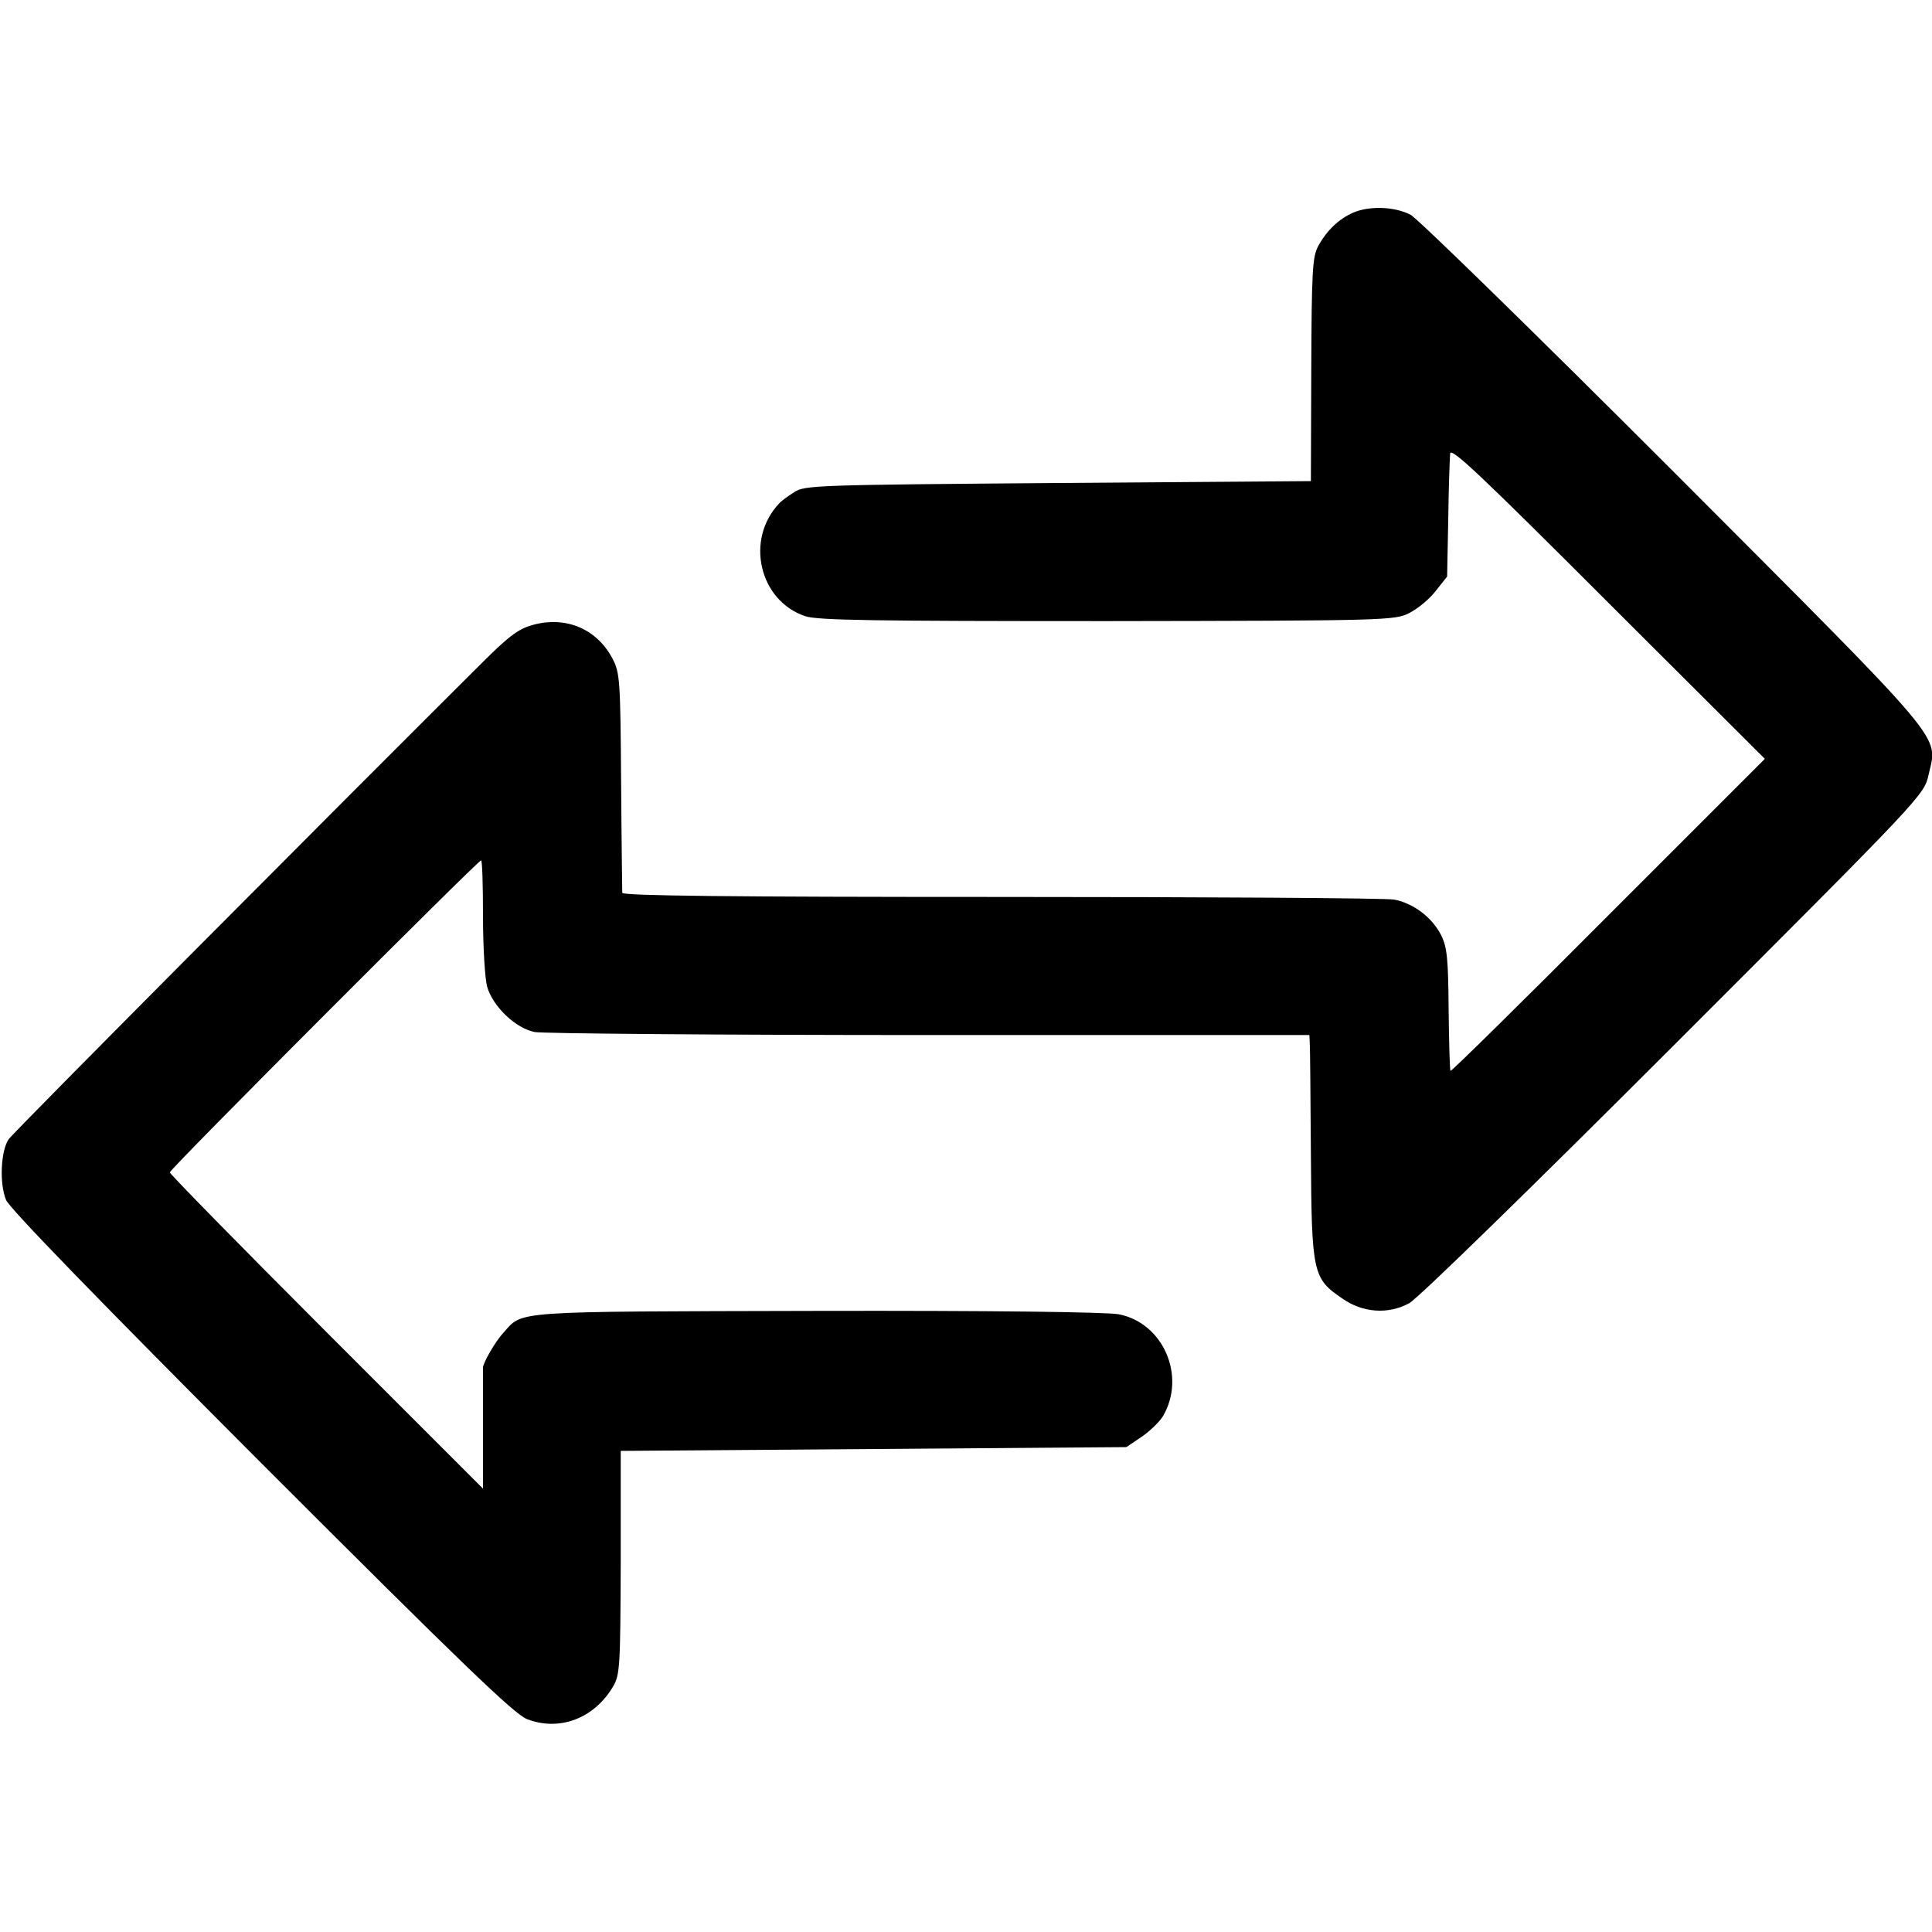
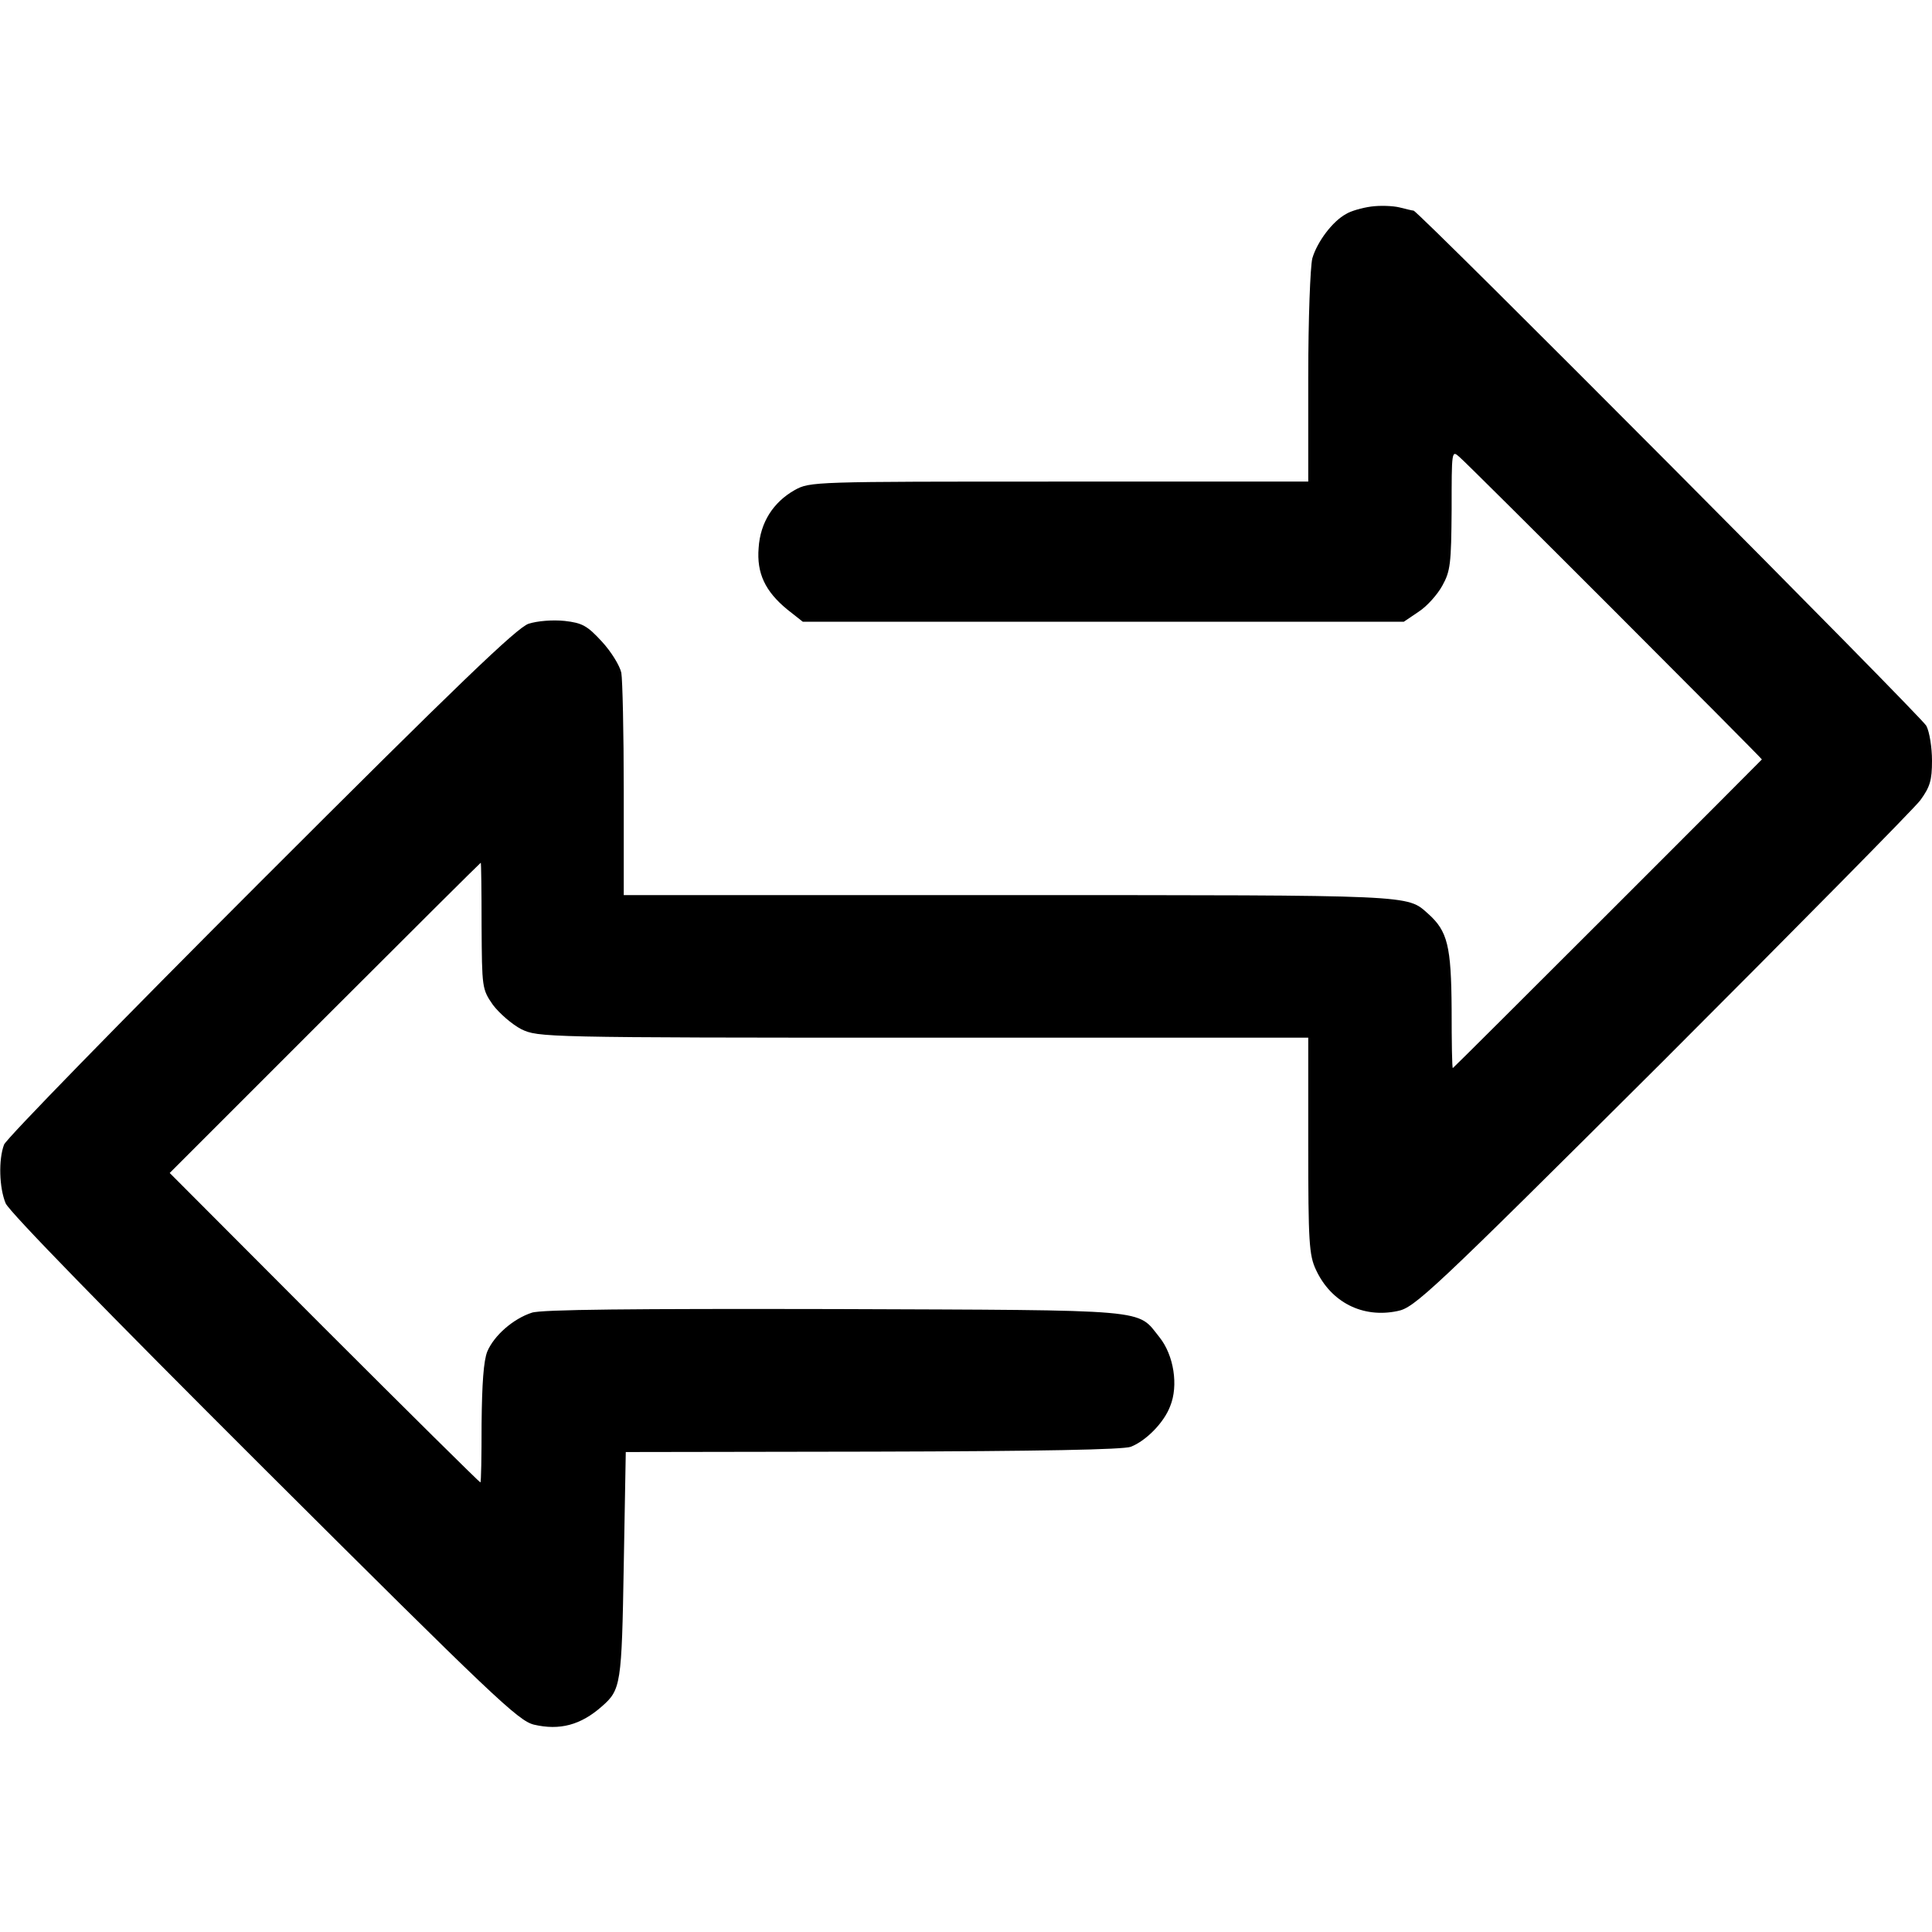
- <svg xmlns="http://www.w3.org/2000/svg" version="1.0" width="512pt" height="512pt" viewBox="0 0 512 512" preserveAspectRatio="xMidYMid meet">
-   <g transform="translate(0,512) scale(0.1,-0.1)" fill="#000000" stroke="none">
-     <path d="M3585 4556 c-38 -17 -70 -48 -92 -89 -15 -28 -17 -68 -18 -327 l-1 -295 -670 -5 c-641 -5 -671 -6 -699 -24 -17 -11 -35 -24 -40 -30 -91 -96 -53 -258 69 -299 33 -11 184 -13 801 -13 737 1 761 2 799 21 22 11 54 37 70 58 l31 39 3 151 c1 84 4 162 5 175 2 18 82 -58 418 -394 l416 -415 -415 -415 c-228 -229 -416 -414 -418 -412 -2 2 -4 75 -5 163 -1 135 -4 165 -20 197 -24 47 -73 84 -124 94 -22 4 -491 7 -1042 7 -718 0 -1003 3 -1004 11 0 6 -2 139 -3 296 -2 268 -3 287 -23 325 -41 77 -120 112 -207 90 -39 -10 -63 -27 -128 -91 -371 -369 -1252 -1254 -1265 -1273 -21 -31 -25 -117 -7 -161 10 -23 237 -257 677 -698 531 -531 670 -665 704 -678 86 -33 178 2 228 87 18 31 19 54 20 329 l0 295 670 5 670 5 40 27 c22 15 48 40 57 55 62 106 1 247 -117 270 -31 6 -336 10 -800 9 -817 -2 -778 1 -831 -58 -20 -21 -55 -81 -54 -93 0 -3 0 -76 0 -162 l0 -158 -415 415 c-228 228 -415 419 -415 423 0 9 817 827 825 827 3 0 5 -66 5 -147 0 -82 5 -166 11 -188 15 -52 75 -110 126 -120 21 -4 491 -8 1046 -8 l1007 0 1 -21 c1 -12 2 -145 3 -296 2 -314 5 -328 83 -381 54 -38 121 -43 177 -13 21 10 335 317 701 683 661 661 664 664 676 718 24 108 60 65 -674 801 -368 368 -679 672 -699 683 -43 22 -110 24 -153 5z" />
+ <svg xmlns="http://www.w3.org/2000/svg" version="1.0" width="477pt" height="477pt" viewBox="0 0 477 477" preserveAspectRatio="xMidYMid meet">
+   <g transform="translate(0,477) scale(0.1,-0.1)" fill="#000000" stroke="none">
+     <path d="M3385 4260 c-22 -3 -50 -11 -61 -18 -34 -18 -72 -69 -84 -110 -5 -21 -10 -148 -10 -294 l0 -257 -615 0 c-608 0 -615 0 -653 -21 -53 -30 -85 -80 -89 -143 -5 -62 16 -107 71 -152 l38 -30 742 0 742 0 37 25 c20 13 46 42 58 64 20 36 22 54 23 188 0 145 0 147 19 130 27 -23 747 -744 747 -747 0 -1 -754 -755 -763 -762 -2 -1 -3 64 -3 145 -1 157 -10 193 -58 236 -53 47 -27 46 -1036 46 l-950 0 0 259 c0 142 -3 273 -6 290 -4 18 -25 52 -48 77 -36 39 -48 46 -92 51 -30 3 -67 0 -89 -7 -29 -10 -173 -148 -662 -637 -343 -343 -628 -635 -633 -649 -14 -37 -12 -107 4 -145 9 -21 251 -269 638 -655 567 -565 627 -622 666 -632 64 -15 116 -1 168 45 47 41 49 54 54 348 l5 280 610 1 c416 1 619 5 637 12 38 15 82 60 97 100 21 51 9 126 -26 170 -57 71 -11 67 -802 70 -500 1 -725 -1 -748 -9 -46 -15 -93 -56 -110 -96 -9 -23 -13 -78 -14 -178 0 -80 -1 -145 -3 -145 -2 0 -176 172 -386 382 l-381 382 383 383 c211 211 384 383 385 383 1 0 2 -70 2 -156 1 -153 1 -156 28 -195 16 -21 47 -48 70 -60 42 -20 50 -21 993 -21 l950 0 0 -266 c0 -238 2 -271 19 -307 37 -80 115 -120 201 -102 42 8 79 42 654 615 334 334 621 625 637 646 24 33 29 49 29 98 0 32 -6 71 -14 86 -13 24 -1255 1272 -1266 1272 -3 0 -19 4 -35 8 -17 4 -48 5 -70 2z" />
  </g>
</svg>
